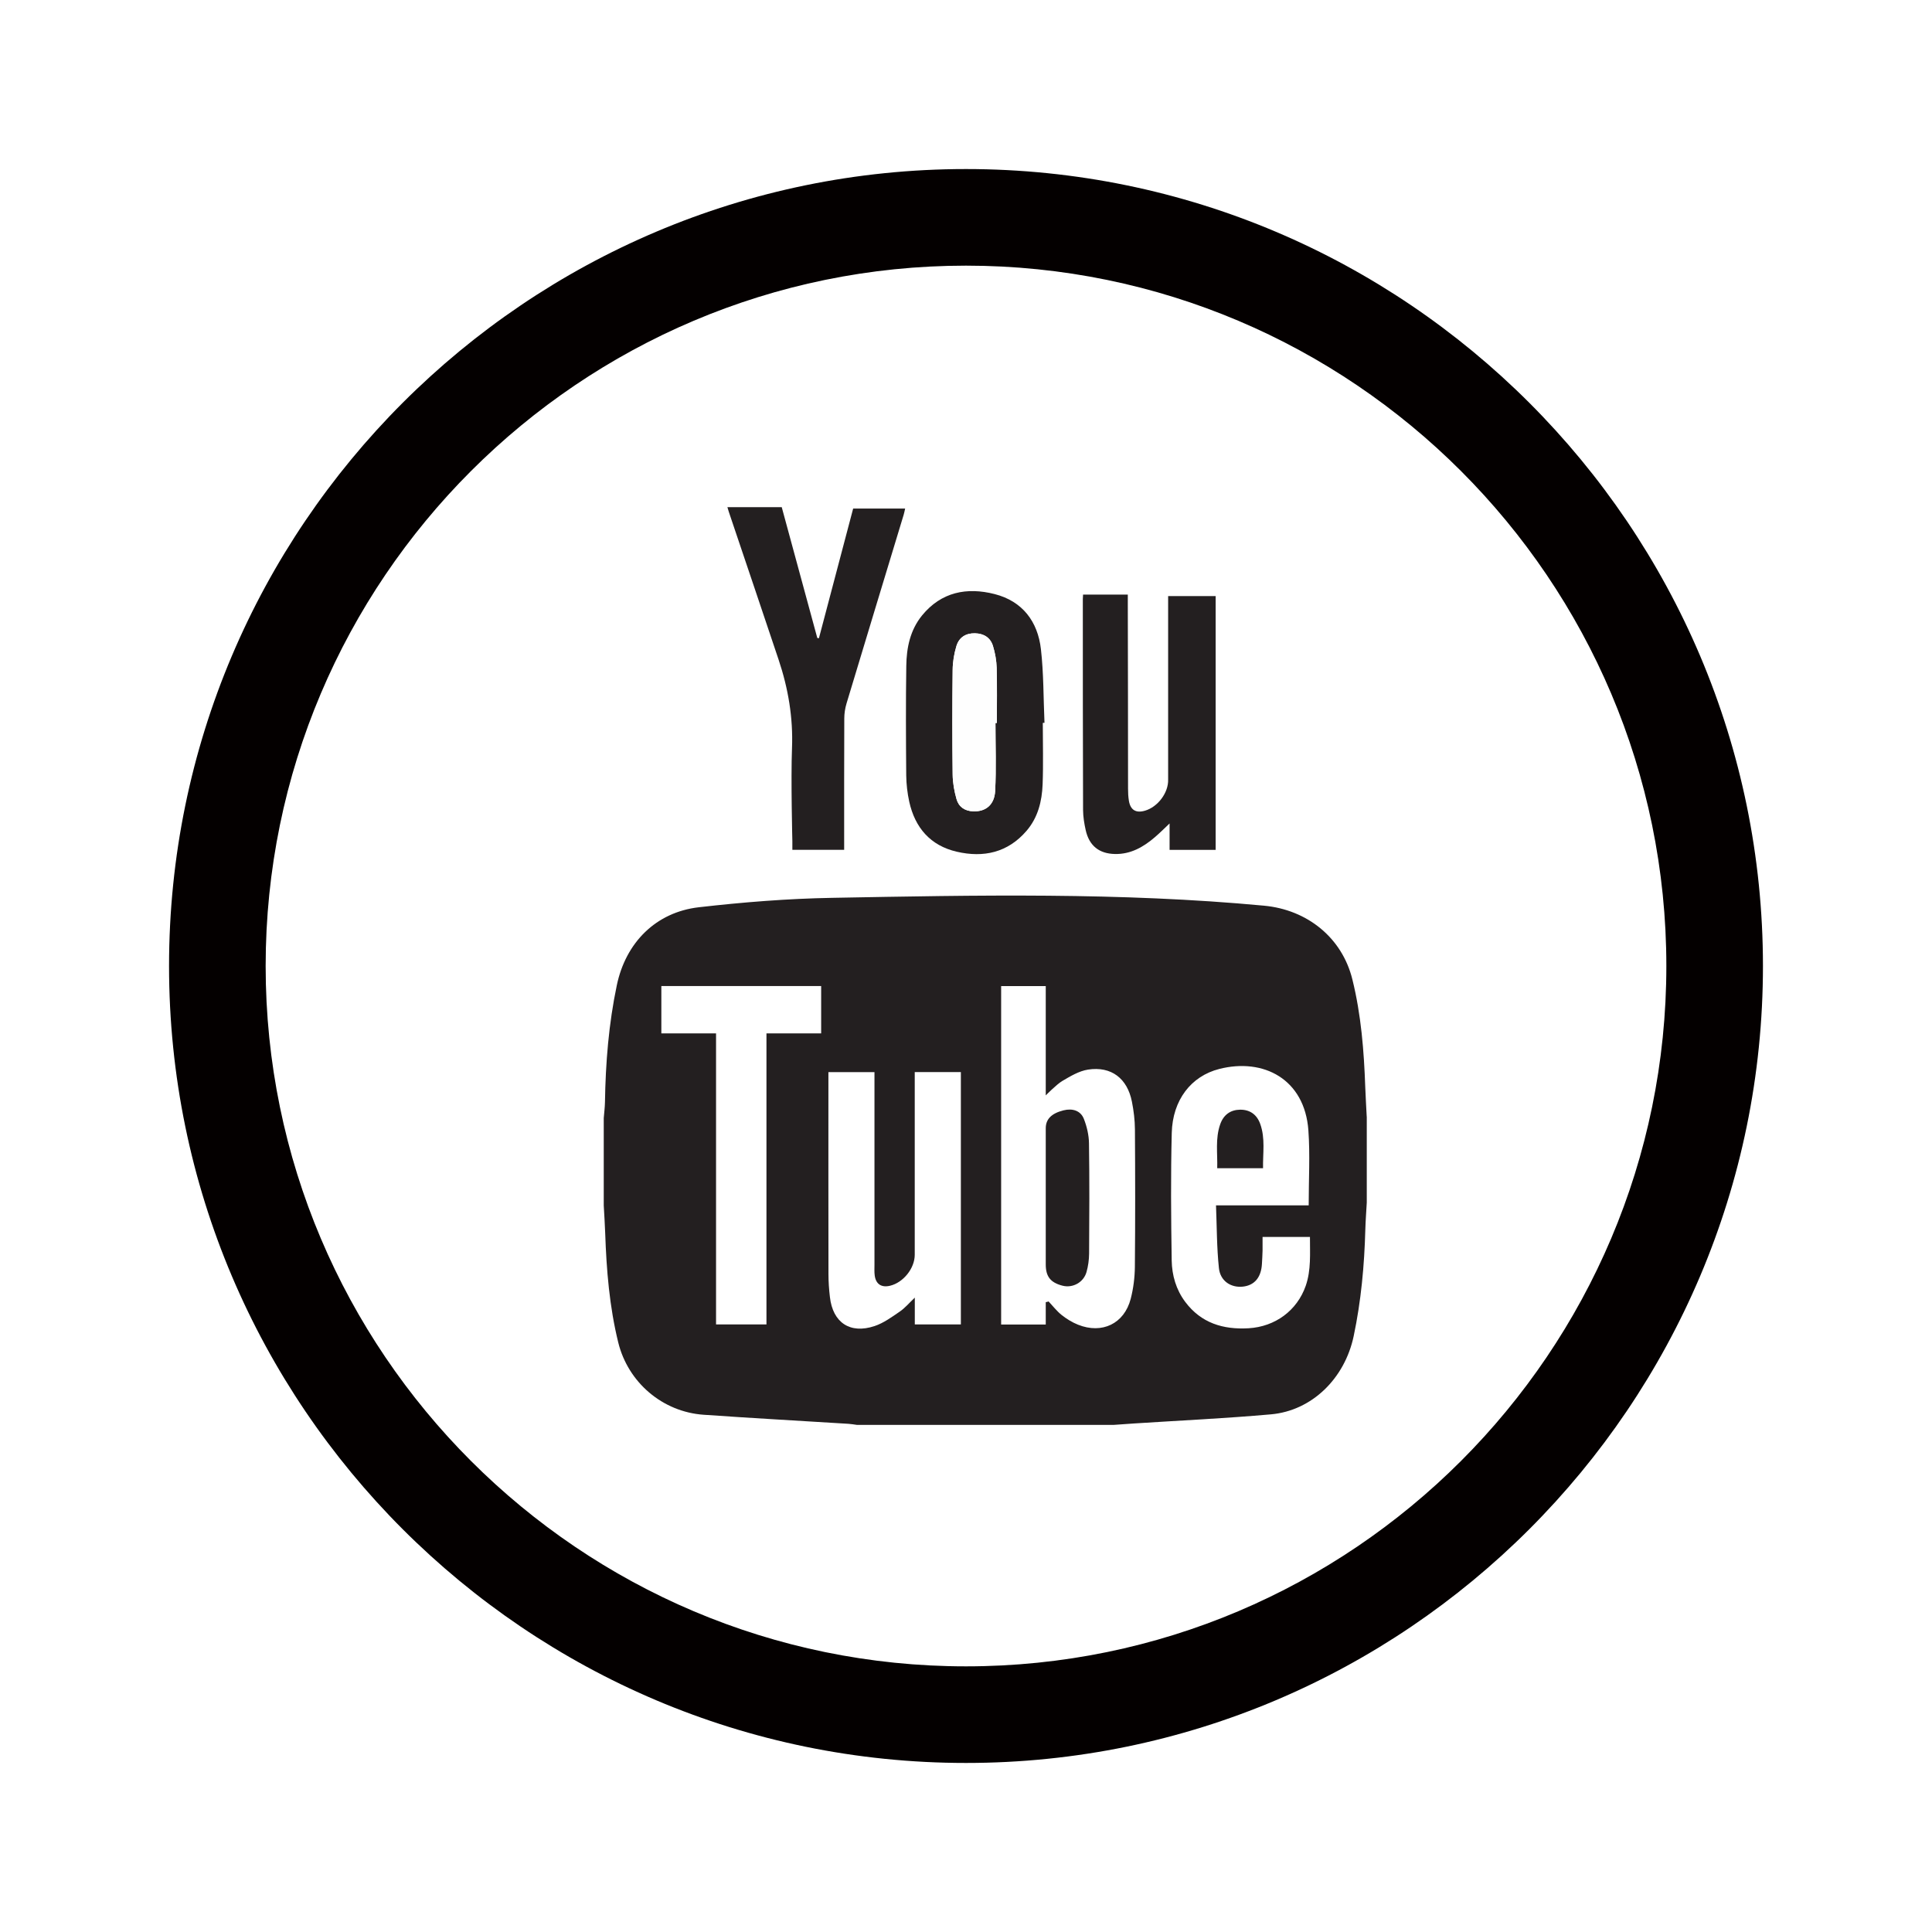
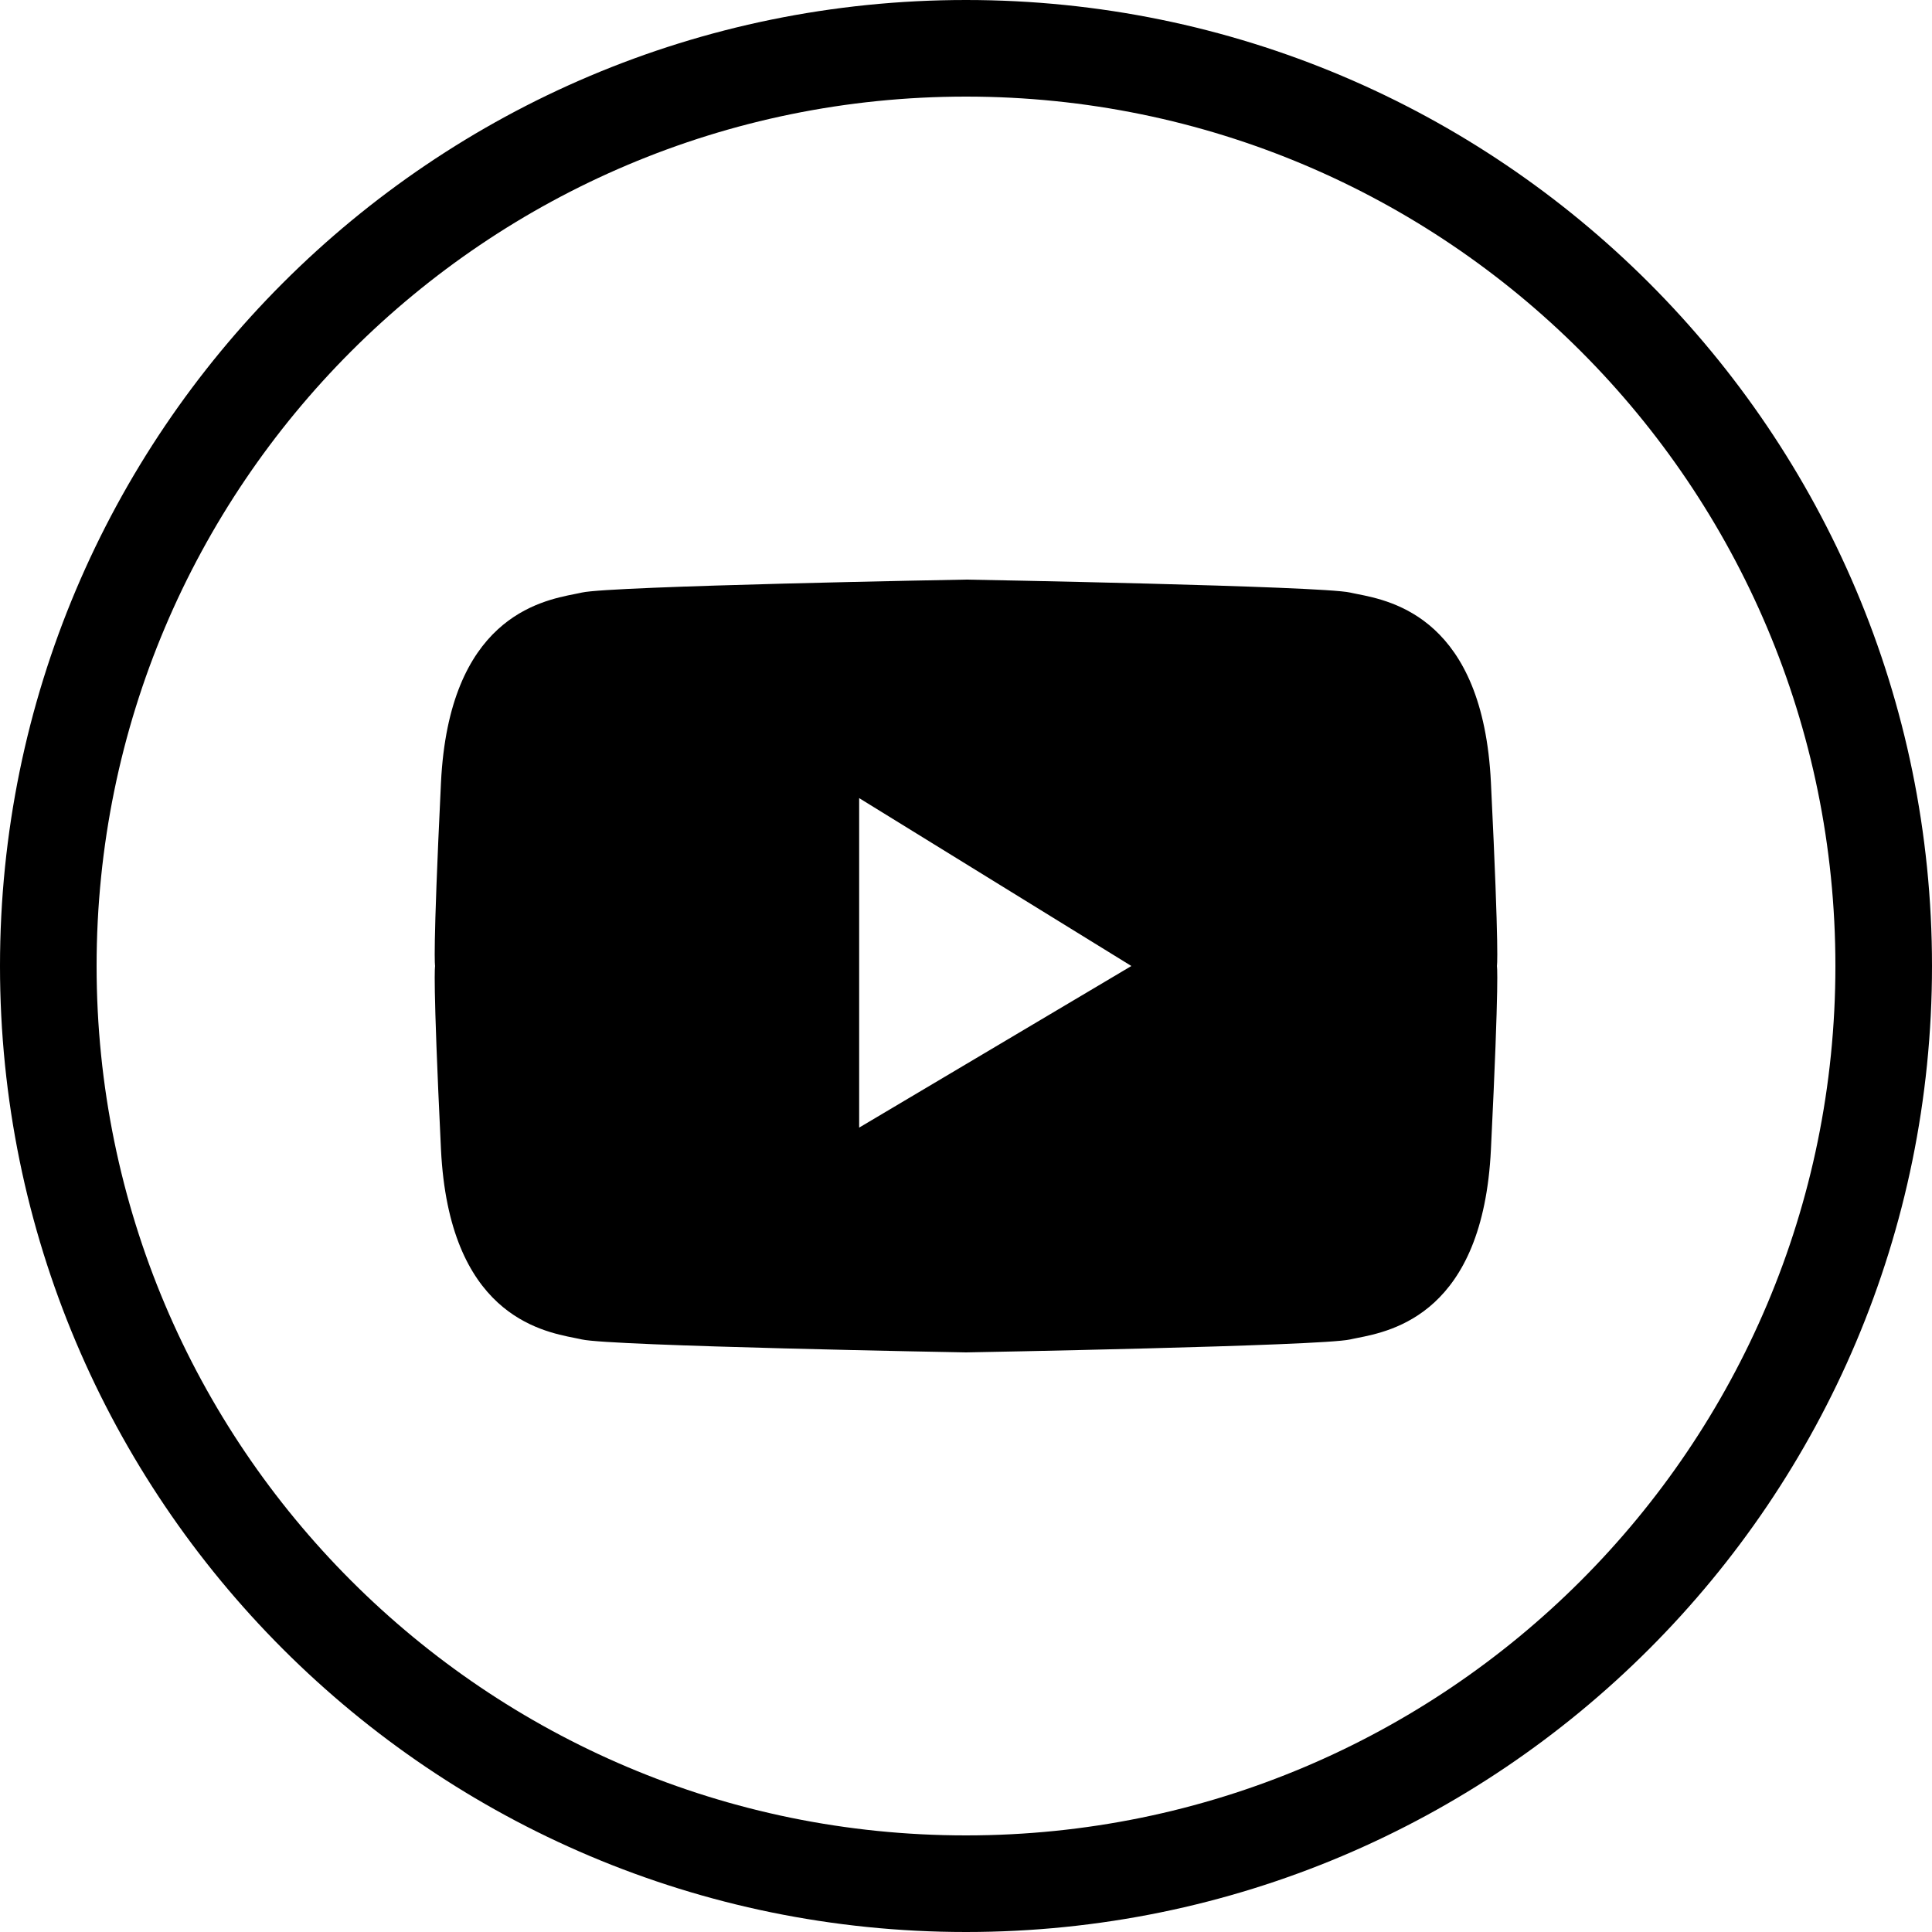
- <svg xmlns="http://www.w3.org/2000/svg" version="1.1" width="32" height="32" viewBox="0 0 32 32">
-   <path fill="#040000" d="M16 27.6c-6.396 0-11.6-5.204-11.6-11.6s5.204-11.6 11.6-11.6c6.396 0 11.6 5.204 11.6 11.6s-5.204 11.6-11.6 11.6zM16 2.8c-7.278 0-13.2 5.922-13.2 13.2s5.922 13.2 13.2 13.2c7.278 0 13.2-5.922 13.2-13.2s-5.922-13.2-13.2-13.2z" />
-   <path fill="#231f20" d="M13.601 16.332h-2.647v0.784h0.906v4.821h0.835v-4.821h0.906v-0.784zM15.151 17.758v3.025c0 0.224-0.188 0.46-0.409 0.513-0.142 0.034-0.235-0.026-0.254-0.17-0.008-0.058-0.004-0.119-0.004-0.178-0-1.017-0-2.034-0-3.051v-0.139h-0.763v0.11c0 1.079-0.001 2.158 0.001 3.236 0 0.127 0.009 0.254 0.024 0.38 0.048 0.422 0.333 0.615 0.739 0.48 0.15-0.050 0.285-0.149 0.418-0.24 0.085-0.058 0.154-0.141 0.249-0.231v0.444h0.763v-4.18h-0.763zM21.676 19.966c0-0.428 0.024-0.838-0.005-1.244-0.062-0.852-0.747-1.202-1.475-1.017-0.469 0.119-0.774 0.516-0.788 1.058-0.018 0.704-0.012 1.409-0.001 2.114 0.004 0.245 0.072 0.483 0.224 0.686 0.263 0.351 0.627 0.462 1.051 0.437 0.437-0.026 0.801-0.291 0.945-0.703 0.091-0.263 0.069-0.535 0.070-0.809h-0.785c0 0.080 0.001 0.152-0 0.224s-0.007 0.144-0.010 0.216c-0.011 0.229-0.123 0.363-0.32 0.383-0.195 0.019-0.371-0.093-0.393-0.308-0.036-0.34-0.034-0.683-0.048-1.038h1.535zM17.321 21.568c0.025-0.004 0.036-0.008 0.047-0.012 0.070 0.075 0.134 0.158 0.213 0.222 0.083 0.066 0.176 0.124 0.274 0.163 0.399 0.16 0.766-0.017 0.873-0.428 0.044-0.17 0.067-0.351 0.069-0.527 0.007-0.76 0.006-1.52 0.001-2.28-0.001-0.153-0.020-0.308-0.050-0.459-0.076-0.386-0.342-0.59-0.727-0.531-0.149 0.023-0.293 0.11-0.427 0.189-0.093 0.055-0.273 0.238-0.273 0.238v-1.81h-0.739v5.605h0.739v-0.37zM22.638 18.494v1.425c-0.008 0.149-0.020 0.299-0.024 0.448-0.016 0.593-0.070 1.182-0.193 1.764-0.148 0.701-0.692 1.235-1.37 1.295-0.754 0.067-1.511 0.102-2.267 0.151-0.114 0.007-0.229 0.016-0.343 0.024h-4.245c-0.047-0.006-0.094-0.015-0.141-0.018-0.8-0.050-1.6-0.094-2.399-0.15-0.681-0.047-1.253-0.534-1.416-1.198-0.146-0.594-0.195-1.199-0.216-1.808-0.005-0.153-0.016-0.307-0.024-0.46v-1.449c0.007-0.086 0.018-0.173 0.020-0.259 0.010-0.653 0.062-1.302 0.197-1.943 0.148-0.703 0.645-1.207 1.358-1.289 0.733-0.084 1.471-0.143 2.208-0.156 2.386-0.044 4.773-0.093 7.154 0.13 0.714 0.067 1.292 0.528 1.463 1.223 0.145 0.586 0.192 1.184 0.213 1.785 0.006 0.162 0.016 0.323 0.024 0.484v0z" />
-   <path fill="#231f20" d="M13.982 14.076h-0.858v-0.141c0 0-0.026-1.030-0.006-1.543 0.020-0.506-0.063-0.991-0.222-1.466-0.267-0.797-0.536-1.593-0.805-2.39-0.014-0.040-0.027-0.081-0.043-0.136h0.9c0.196 0.724 0.392 1.446 0.589 2.167 0.009 0.001 0.018 0.003 0.027 0.004 0.189-0.721 0.567-2.148 0.567-2.148h0.861c-0.009 0.037-0.014 0.070-0.024 0.102-0.316 1.042-0.633 2.084-0.947 3.127-0.024 0.081-0.037 0.165-0.037 0.249-0.003 0.676-0.002 1.353-0.002 2.029v0.145z" />
-   <path fill="#231f20" d="M19.348 9.873h0.787v4.204h-0.763v-0.438c-0.096 0.091-0.167 0.162-0.243 0.227-0.19 0.163-0.4 0.284-0.661 0.279-0.264-0.005-0.429-0.138-0.486-0.398-0.024-0.108-0.042-0.219-0.043-0.329-0.004-1.165-0.004-2.33-0.004-3.496-0-0.023 0.003-0.046 0.004-0.074h0.741v0.151c0.003 1.021 0.003 2.042 0.004 3.063 0 0.067 0.003 0.135 0.014 0.201 0.025 0.153 0.116 0.208 0.265 0.165 0.213-0.061 0.392-0.297 0.385-0.517v-3.039z" />
-   <path fill="#231f20" d="M16.488 11.974c0.008-0 0.015-0 0.023-0 0-0.305 0.006-0.609-0.003-0.914-0.003-0.121-0.026-0.244-0.061-0.36-0.042-0.139-0.151-0.208-0.298-0.211-0.149-0.003-0.264 0.064-0.308 0.212-0.038 0.127-0.061 0.263-0.062 0.395-0.007 0.578-0.007 1.155 0 1.733 0.002 0.136 0.027 0.275 0.064 0.406 0.036 0.128 0.137 0.198 0.277 0.203 0.205 0.007 0.351-0.106 0.363-0.339 0.019-0.374 0.005-0.75 0.005-1.126zM17.272 11.972c0 0.34 0.010 0.681-0.003 1.020-0.011 0.28-0.077 0.549-0.267 0.77-0.31 0.36-0.711 0.448-1.155 0.345-0.438-0.101-0.692-0.399-0.787-0.828-0.031-0.142-0.048-0.289-0.050-0.434-0.005-0.605-0.008-1.211 0.001-1.816 0.004-0.299 0.063-0.591 0.26-0.834 0.319-0.391 0.743-0.473 1.204-0.355s0.714 0.455 0.766 0.913c0.046 0.403 0.041 0.812 0.059 1.219-0.010 0-0.019 0-0.029 0.001z" />
-   <path fill="#231f20" d="M17.321 19.84c0-0.384-0-0.768 0-1.152 0-0.152 0.095-0.247 0.293-0.297 0.151-0.038 0.286 0.005 0.339 0.143 0.049 0.126 0.082 0.266 0.084 0.401 0.009 0.609 0.006 1.219 0.002 1.828-0.001 0.102-0.015 0.207-0.043 0.306-0.048 0.17-0.226 0.27-0.398 0.226-0.198-0.051-0.277-0.151-0.277-0.351v-1.104z" />
-   <path fill="#231f20" d="M20.92 19.349h-0.759c0.007-0.245-0.034-0.489 0.049-0.726 0.055-0.159 0.171-0.241 0.329-0.243 0.16-0.002 0.277 0.077 0.334 0.235 0.087 0.241 0.042 0.488 0.047 0.734z" />
-   <path fill="#fefefe" d="M16.488 11.974c0 0.375 0.014 0.751-0.005 1.126-0.012 0.233-0.158 0.346-0.363 0.339-0.14-0.005-0.241-0.074-0.277-0.203-0.037-0.131-0.063-0.27-0.064-0.406-0.007-0.578-0.007-1.155-0-1.733 0.001-0.132 0.024-0.268 0.062-0.395 0.045-0.148 0.159-0.215 0.308-0.212 0.147 0.003 0.256 0.072 0.298 0.211 0.035 0.116 0.057 0.239 0.061 0.36 0.008 0.304 0.003 0.609 0.003 0.914-0.008 0-0.015 0-0.023 0z" />
+ <svg xmlns="http://www.w3.org/2000/svg" width="20" height="20" viewBox="0 0 20 20" fill="none">
+   <path fill-rule="evenodd" clip-rule="evenodd" d="M15.496 10H4.504C4.504 10 4.477 9.921 4.565 8.101C4.648 6.407 5.585 6.221 5.952 6.149C5.979 6.143 6.004 6.139 6.024 6.134C6.317 6.066 9.983 6 10 6C10 6 10 6 10 6M10 6C10.017 6 13.683 6.066 13.976 6.134C13.996 6.139 14.021 6.143 14.048 6.149C14.415 6.221 15.352 6.407 15.434 8.101C15.523 9.921 15.496 10 15.496 10M15.496 10C15.496 10 15.523 10.079 15.434 11.899C15.352 13.593 14.415 13.779 14.048 13.851C14.021 13.857 13.996 13.861 13.976 13.866C13.682 13.934 10 14 10 14C9.983 14 6.317 13.934 6.024 13.866C6.004 13.861 5.979 13.857 5.952 13.851C5.585 13.779 4.648 13.593 4.565 11.899C4.477 10.079 4.504 10 4.504 10H15.496ZM8.894 8.262V11.673L11.712 10L8.894 8.262ZM10 20C15.523 20 20 15.523 20 10C20 4.477 15.523 0 10 0C4.477 0 0 4.477 0 10C0 15.523 4.477 20 10 20ZM10 19C14.971 19 19 14.971 19 10C19 5.029 14.971 1 10 1C5.029 1 1 5.029 1 10C1 14.971 5.029 19 10 19Z" fill="black" />
</svg>
